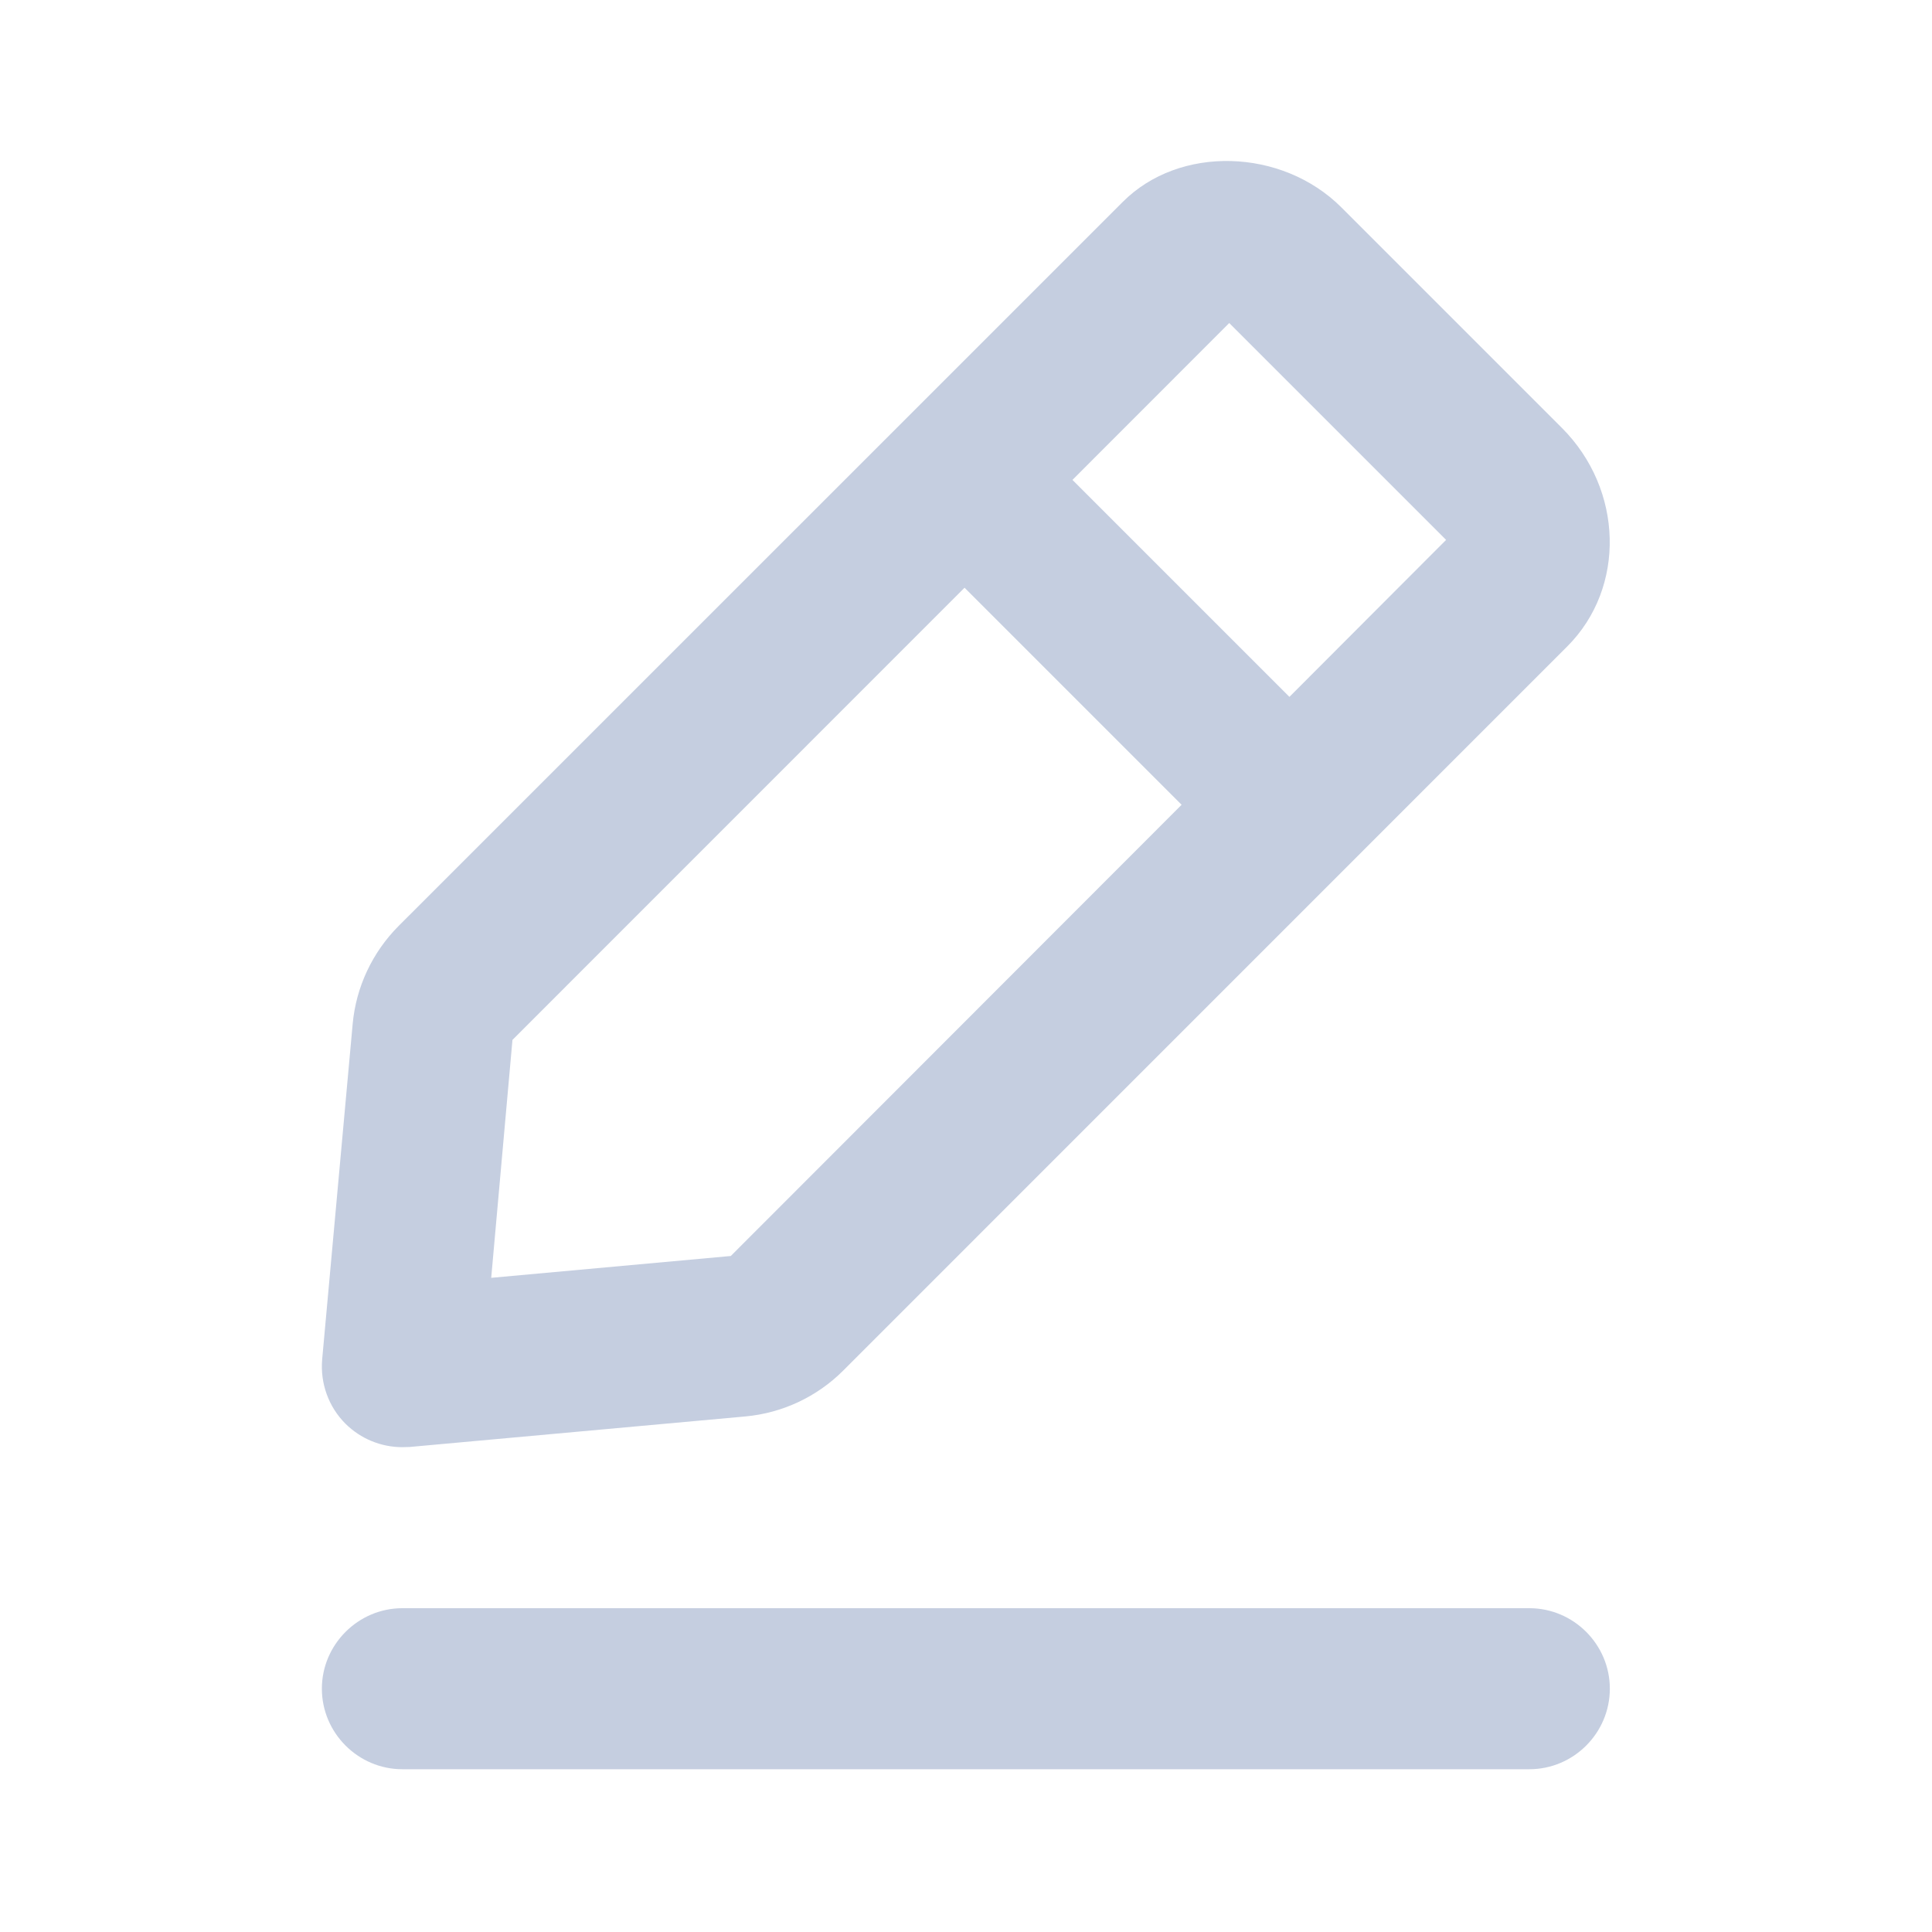
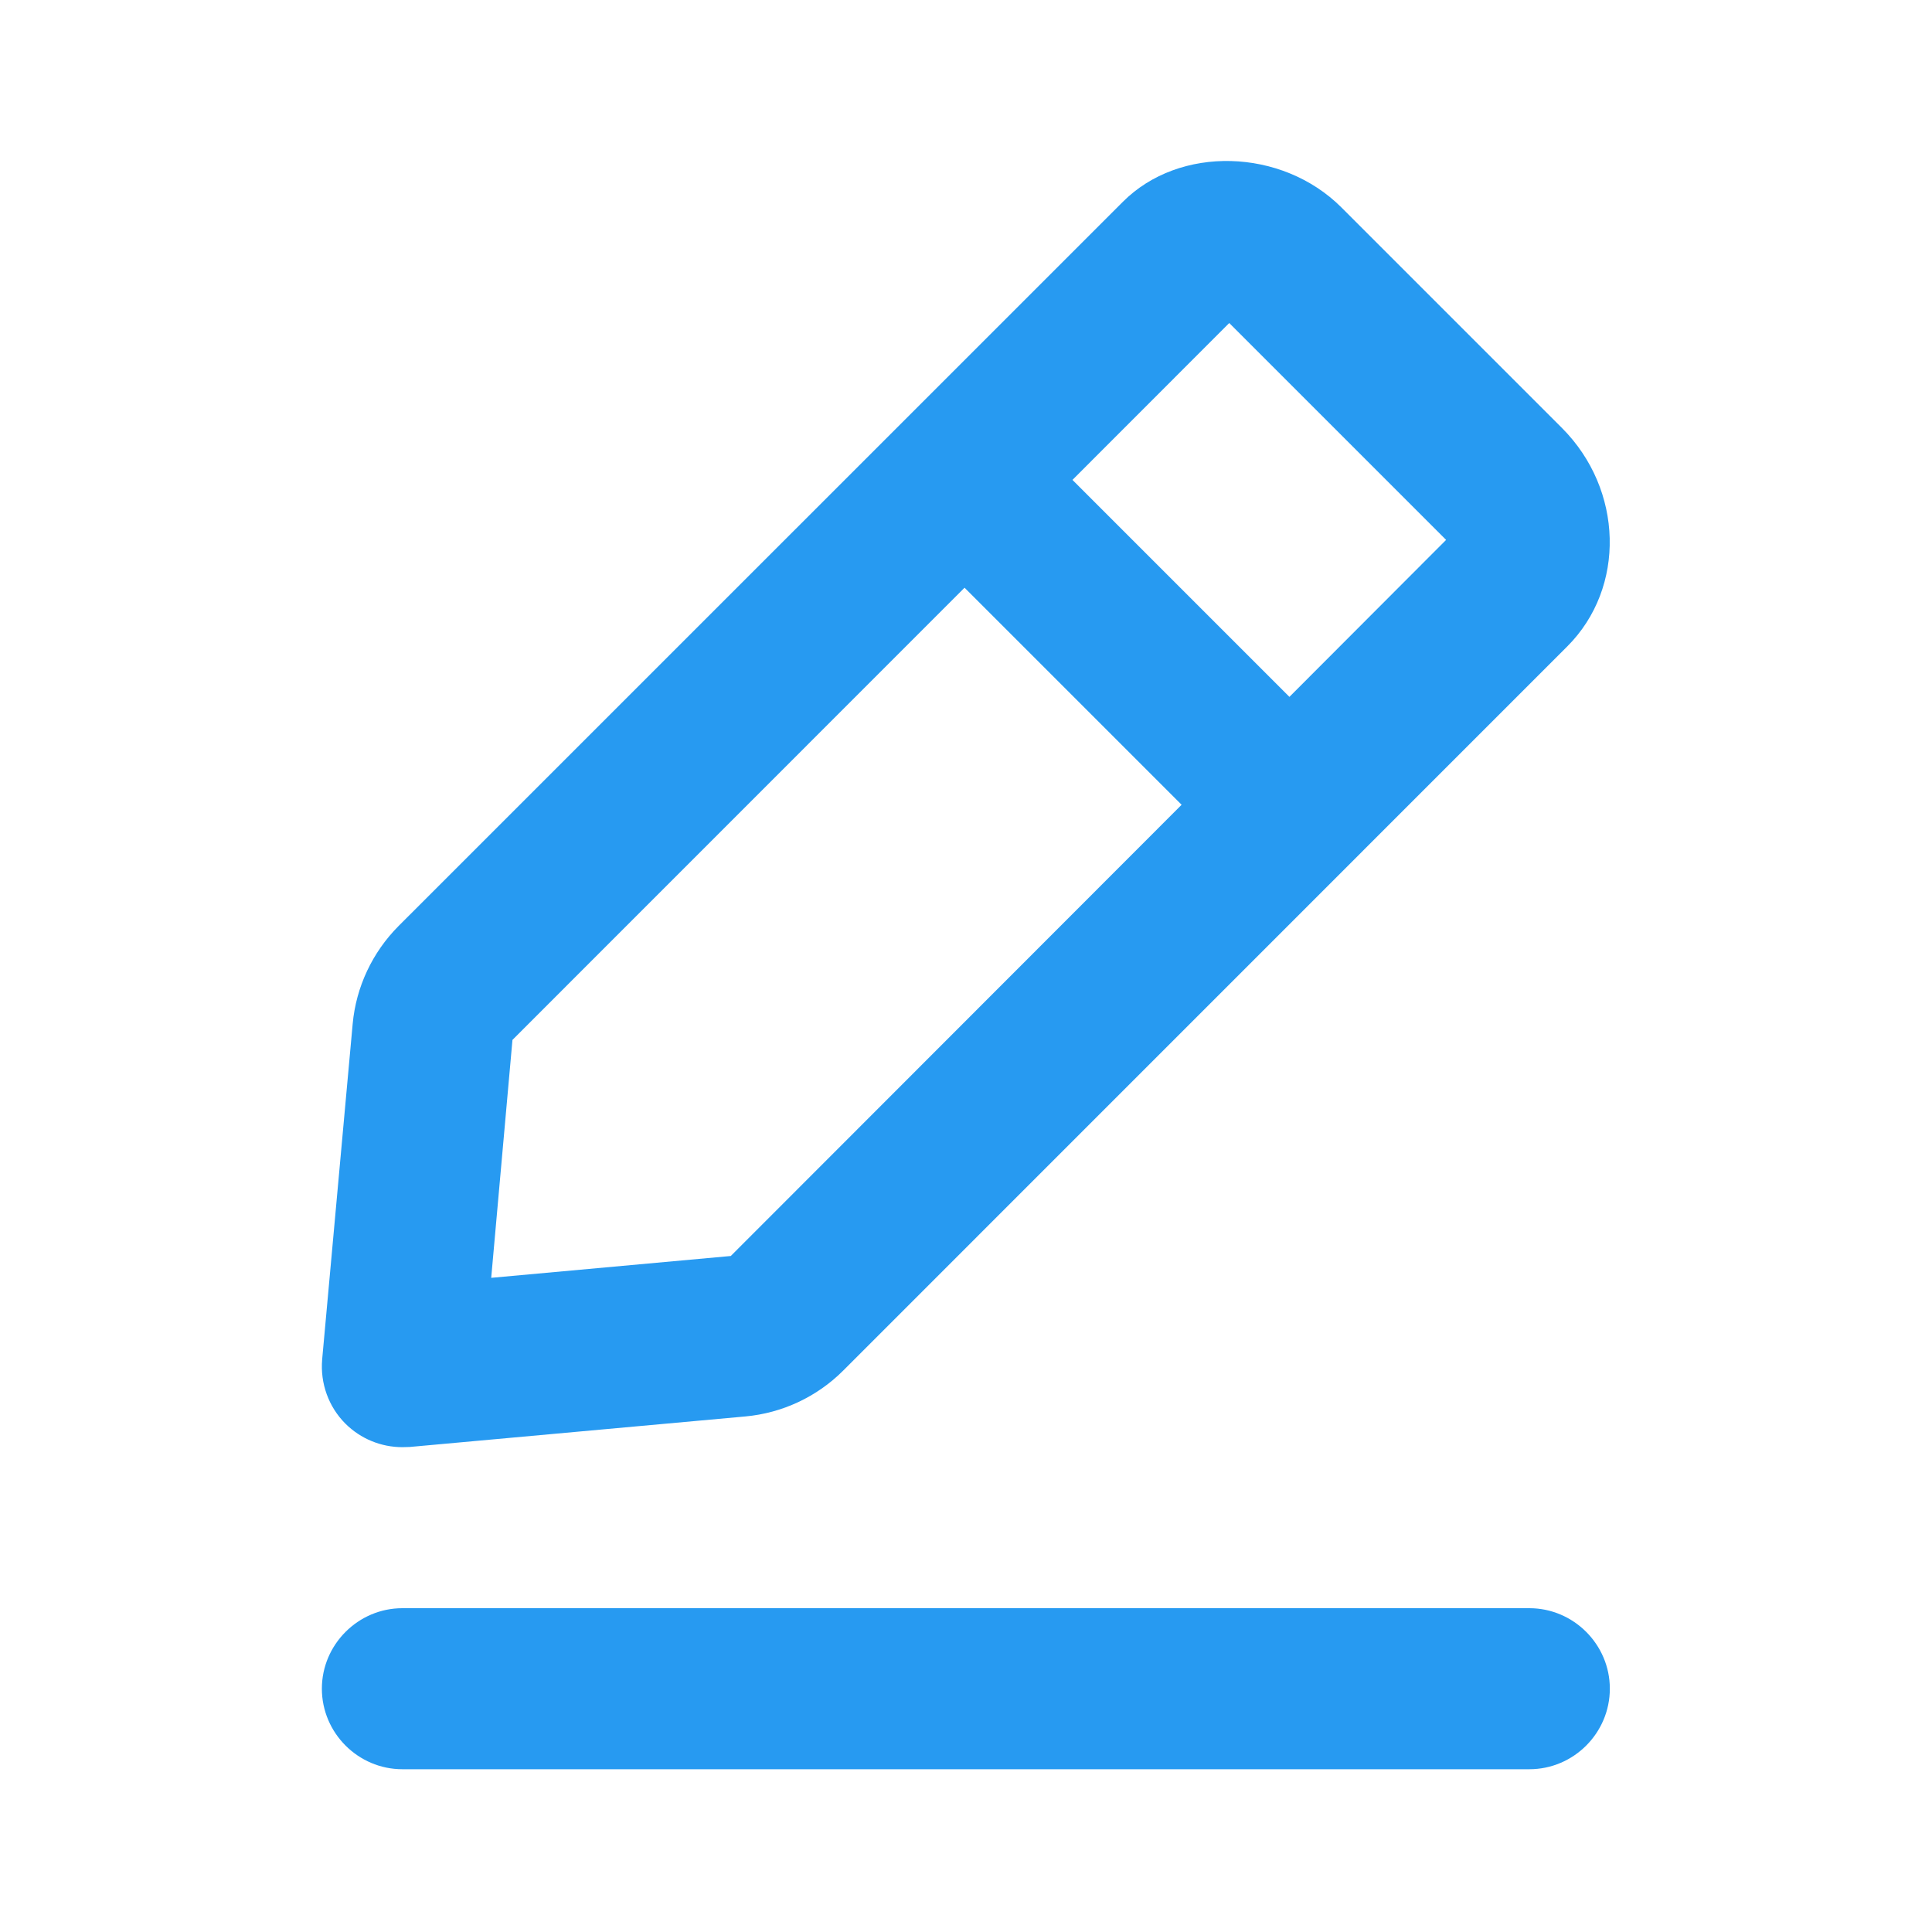
<svg xmlns="http://www.w3.org/2000/svg" width="20" height="20" viewBox="0 0 20 20" fill="none">
-   <path fill-rule="evenodd" clip-rule="evenodd" d="M5.085 13.228L7.565 13.002L12.232 8.331L9.985 6.084L5.305 10.765L5.085 13.228ZM11.102 4.968L13.348 7.214L14.97 5.589L12.725 3.344L11.102 4.968ZM3.576 14.738C3.401 14.563 3.314 14.32 3.335 14.073L3.651 10.598C3.686 10.217 3.855 9.858 4.126 9.586L11.623 2.09C12.208 1.502 13.269 1.531 13.886 2.147L16.168 4.429L16.169 4.43C16.806 5.068 16.832 6.083 16.225 6.691L8.728 14.189C8.457 14.46 8.098 14.628 7.716 14.663L4.241 14.979C4.216 14.98 4.191 14.981 4.165 14.981C3.946 14.981 3.734 14.895 3.576 14.738ZM16.665 17.481C16.665 17.94 16.29 18.315 15.832 18.315H4.165C3.708 18.315 3.332 17.94 3.332 17.481C3.332 17.024 3.708 16.648 4.165 16.648H15.832C16.29 16.648 16.665 17.024 16.665 17.481Z" fill="#C5CEE0" />
+   <path fill-rule="evenodd" clip-rule="evenodd" d="M5.085 13.228L7.565 13.002L12.232 8.331L9.985 6.084L5.305 10.765L5.085 13.228ZM11.102 4.968L13.348 7.214L14.97 5.589L12.725 3.344L11.102 4.968ZM3.576 14.738C3.401 14.563 3.314 14.32 3.335 14.073L3.651 10.598C3.686 10.217 3.855 9.858 4.126 9.586L11.623 2.09C12.208 1.502 13.269 1.531 13.886 2.147L16.168 4.429L16.169 4.43C16.806 5.068 16.832 6.083 16.225 6.691L8.728 14.189C8.457 14.46 8.098 14.628 7.716 14.663L4.241 14.979C4.216 14.98 4.191 14.981 4.165 14.981C3.946 14.981 3.734 14.895 3.576 14.738ZM16.665 17.481C16.665 17.94 16.29 18.315 15.832 18.315H4.165C3.708 18.315 3.332 17.94 3.332 17.481C3.332 17.024 3.708 16.648 4.165 16.648H15.832C16.29 16.648 16.665 17.024 16.665 17.481Z" fill="#279AF1" />
</svg>
